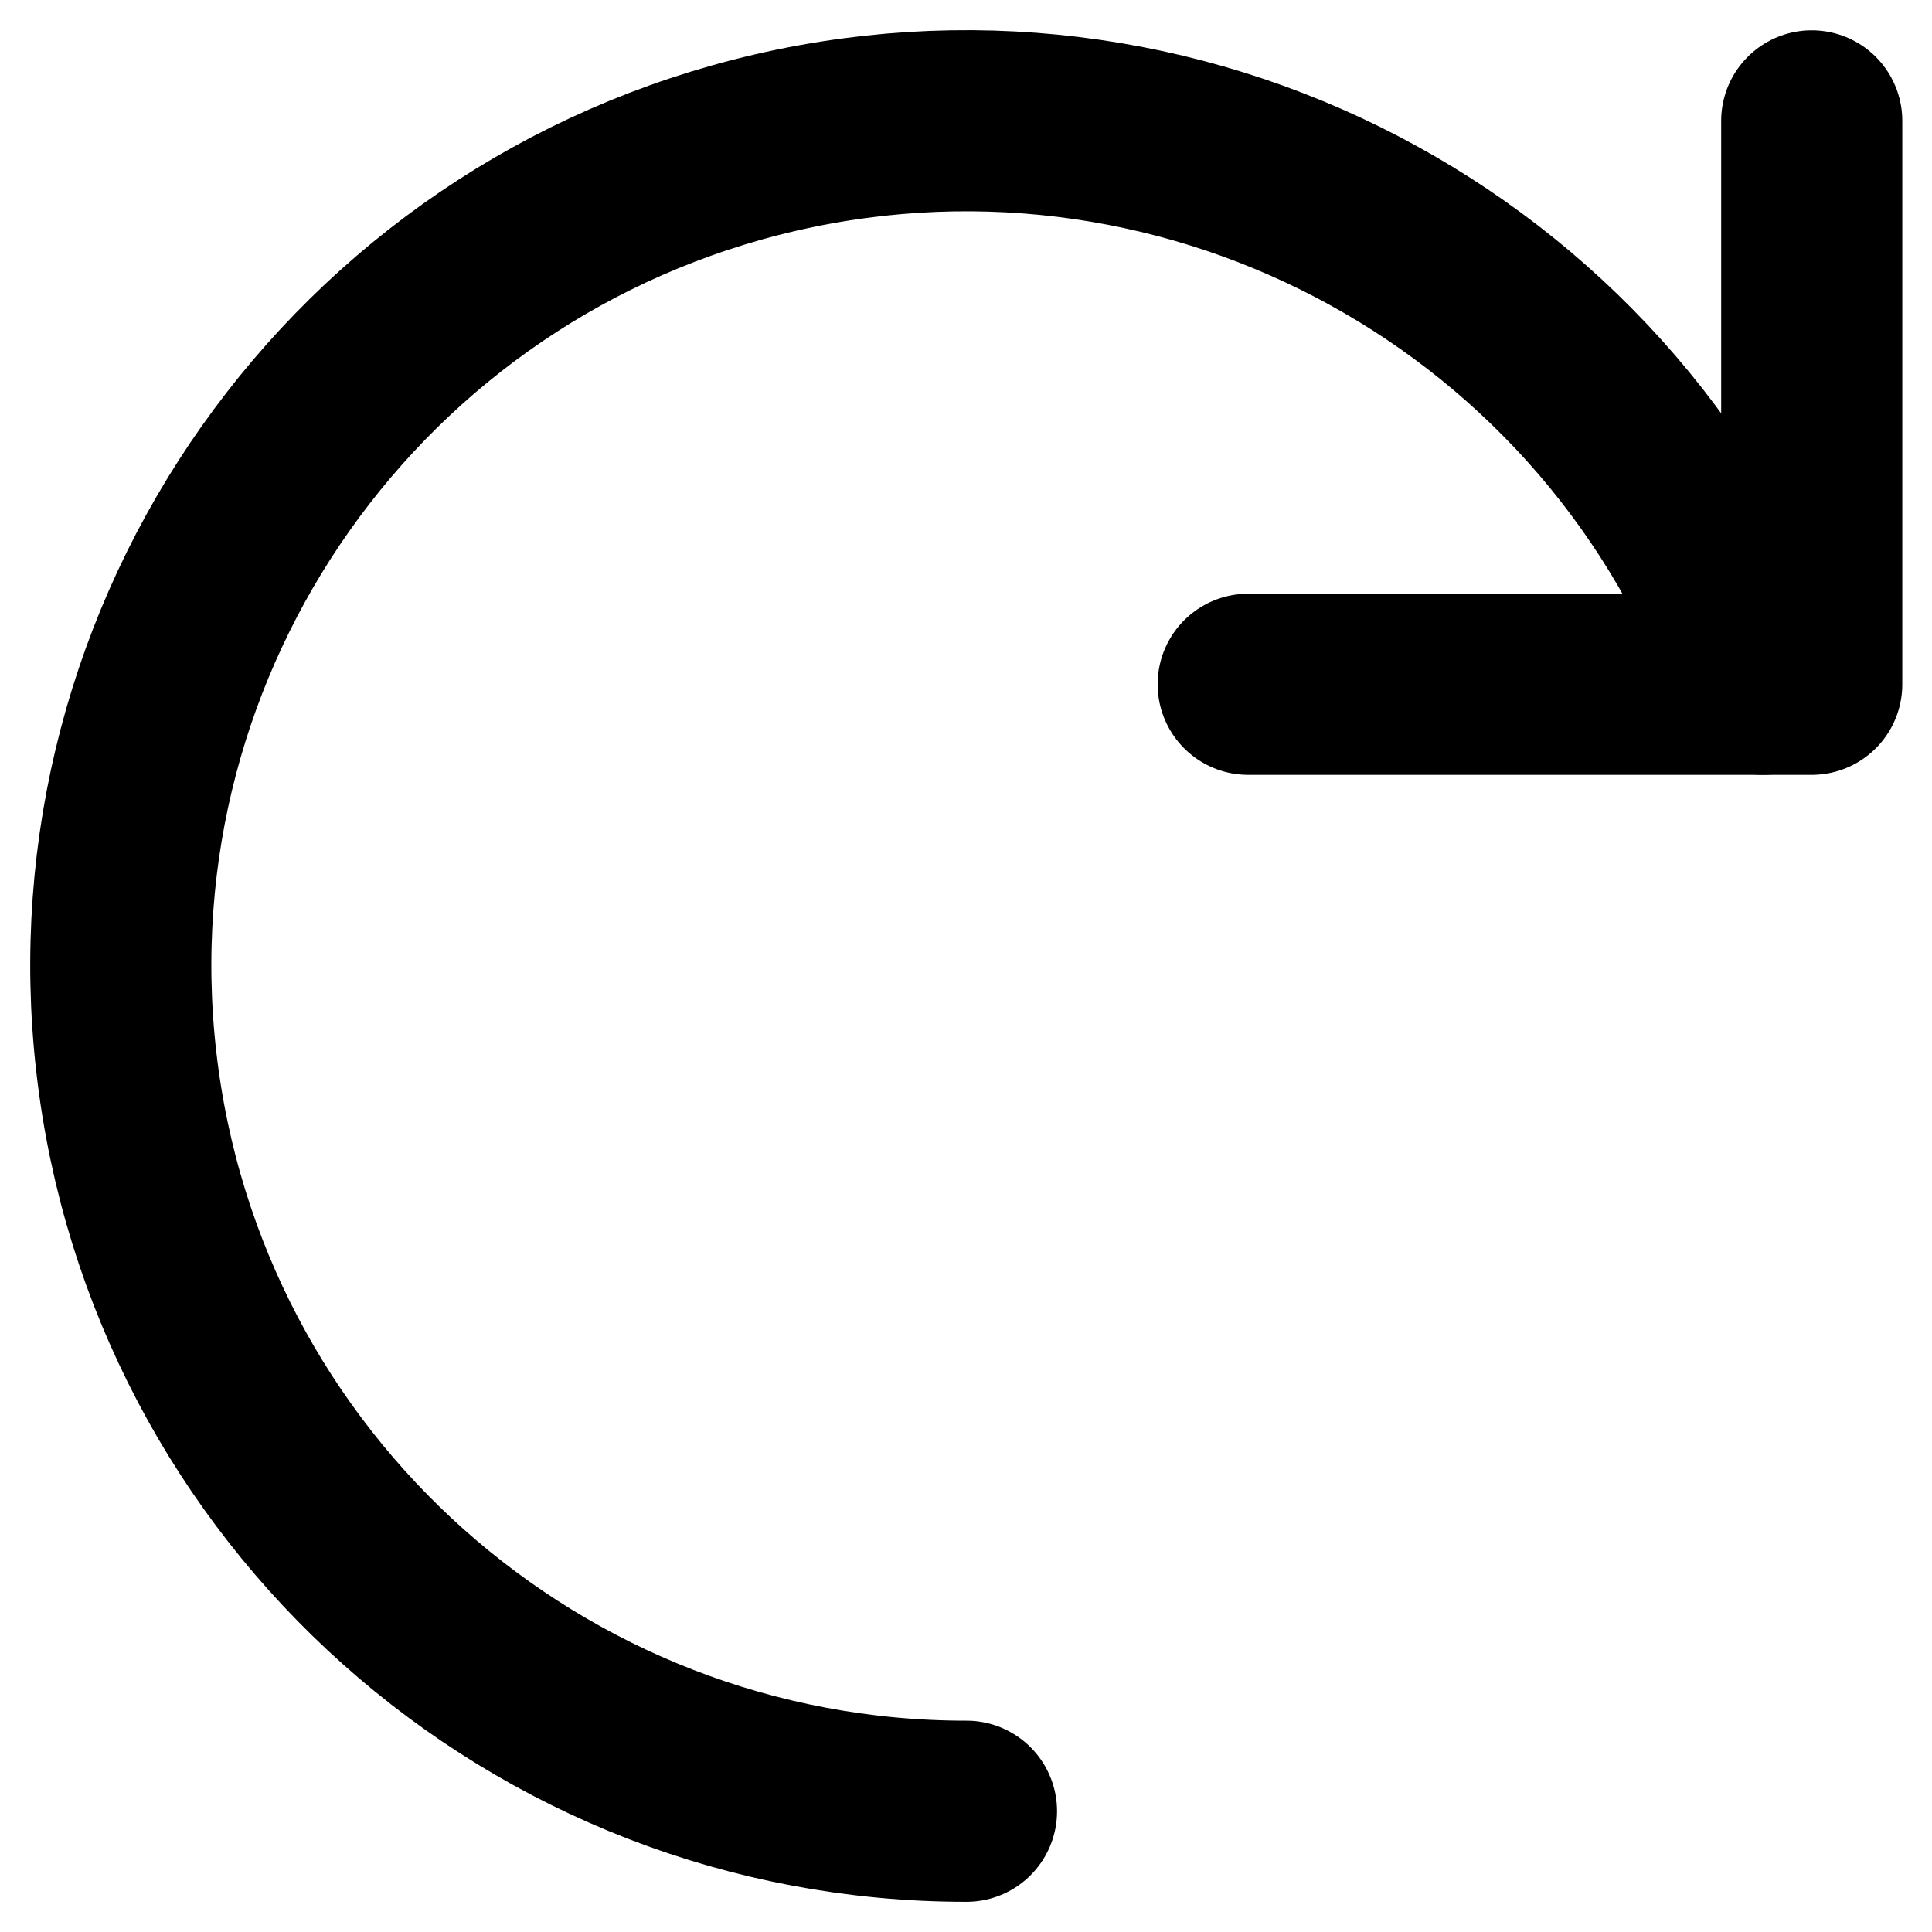
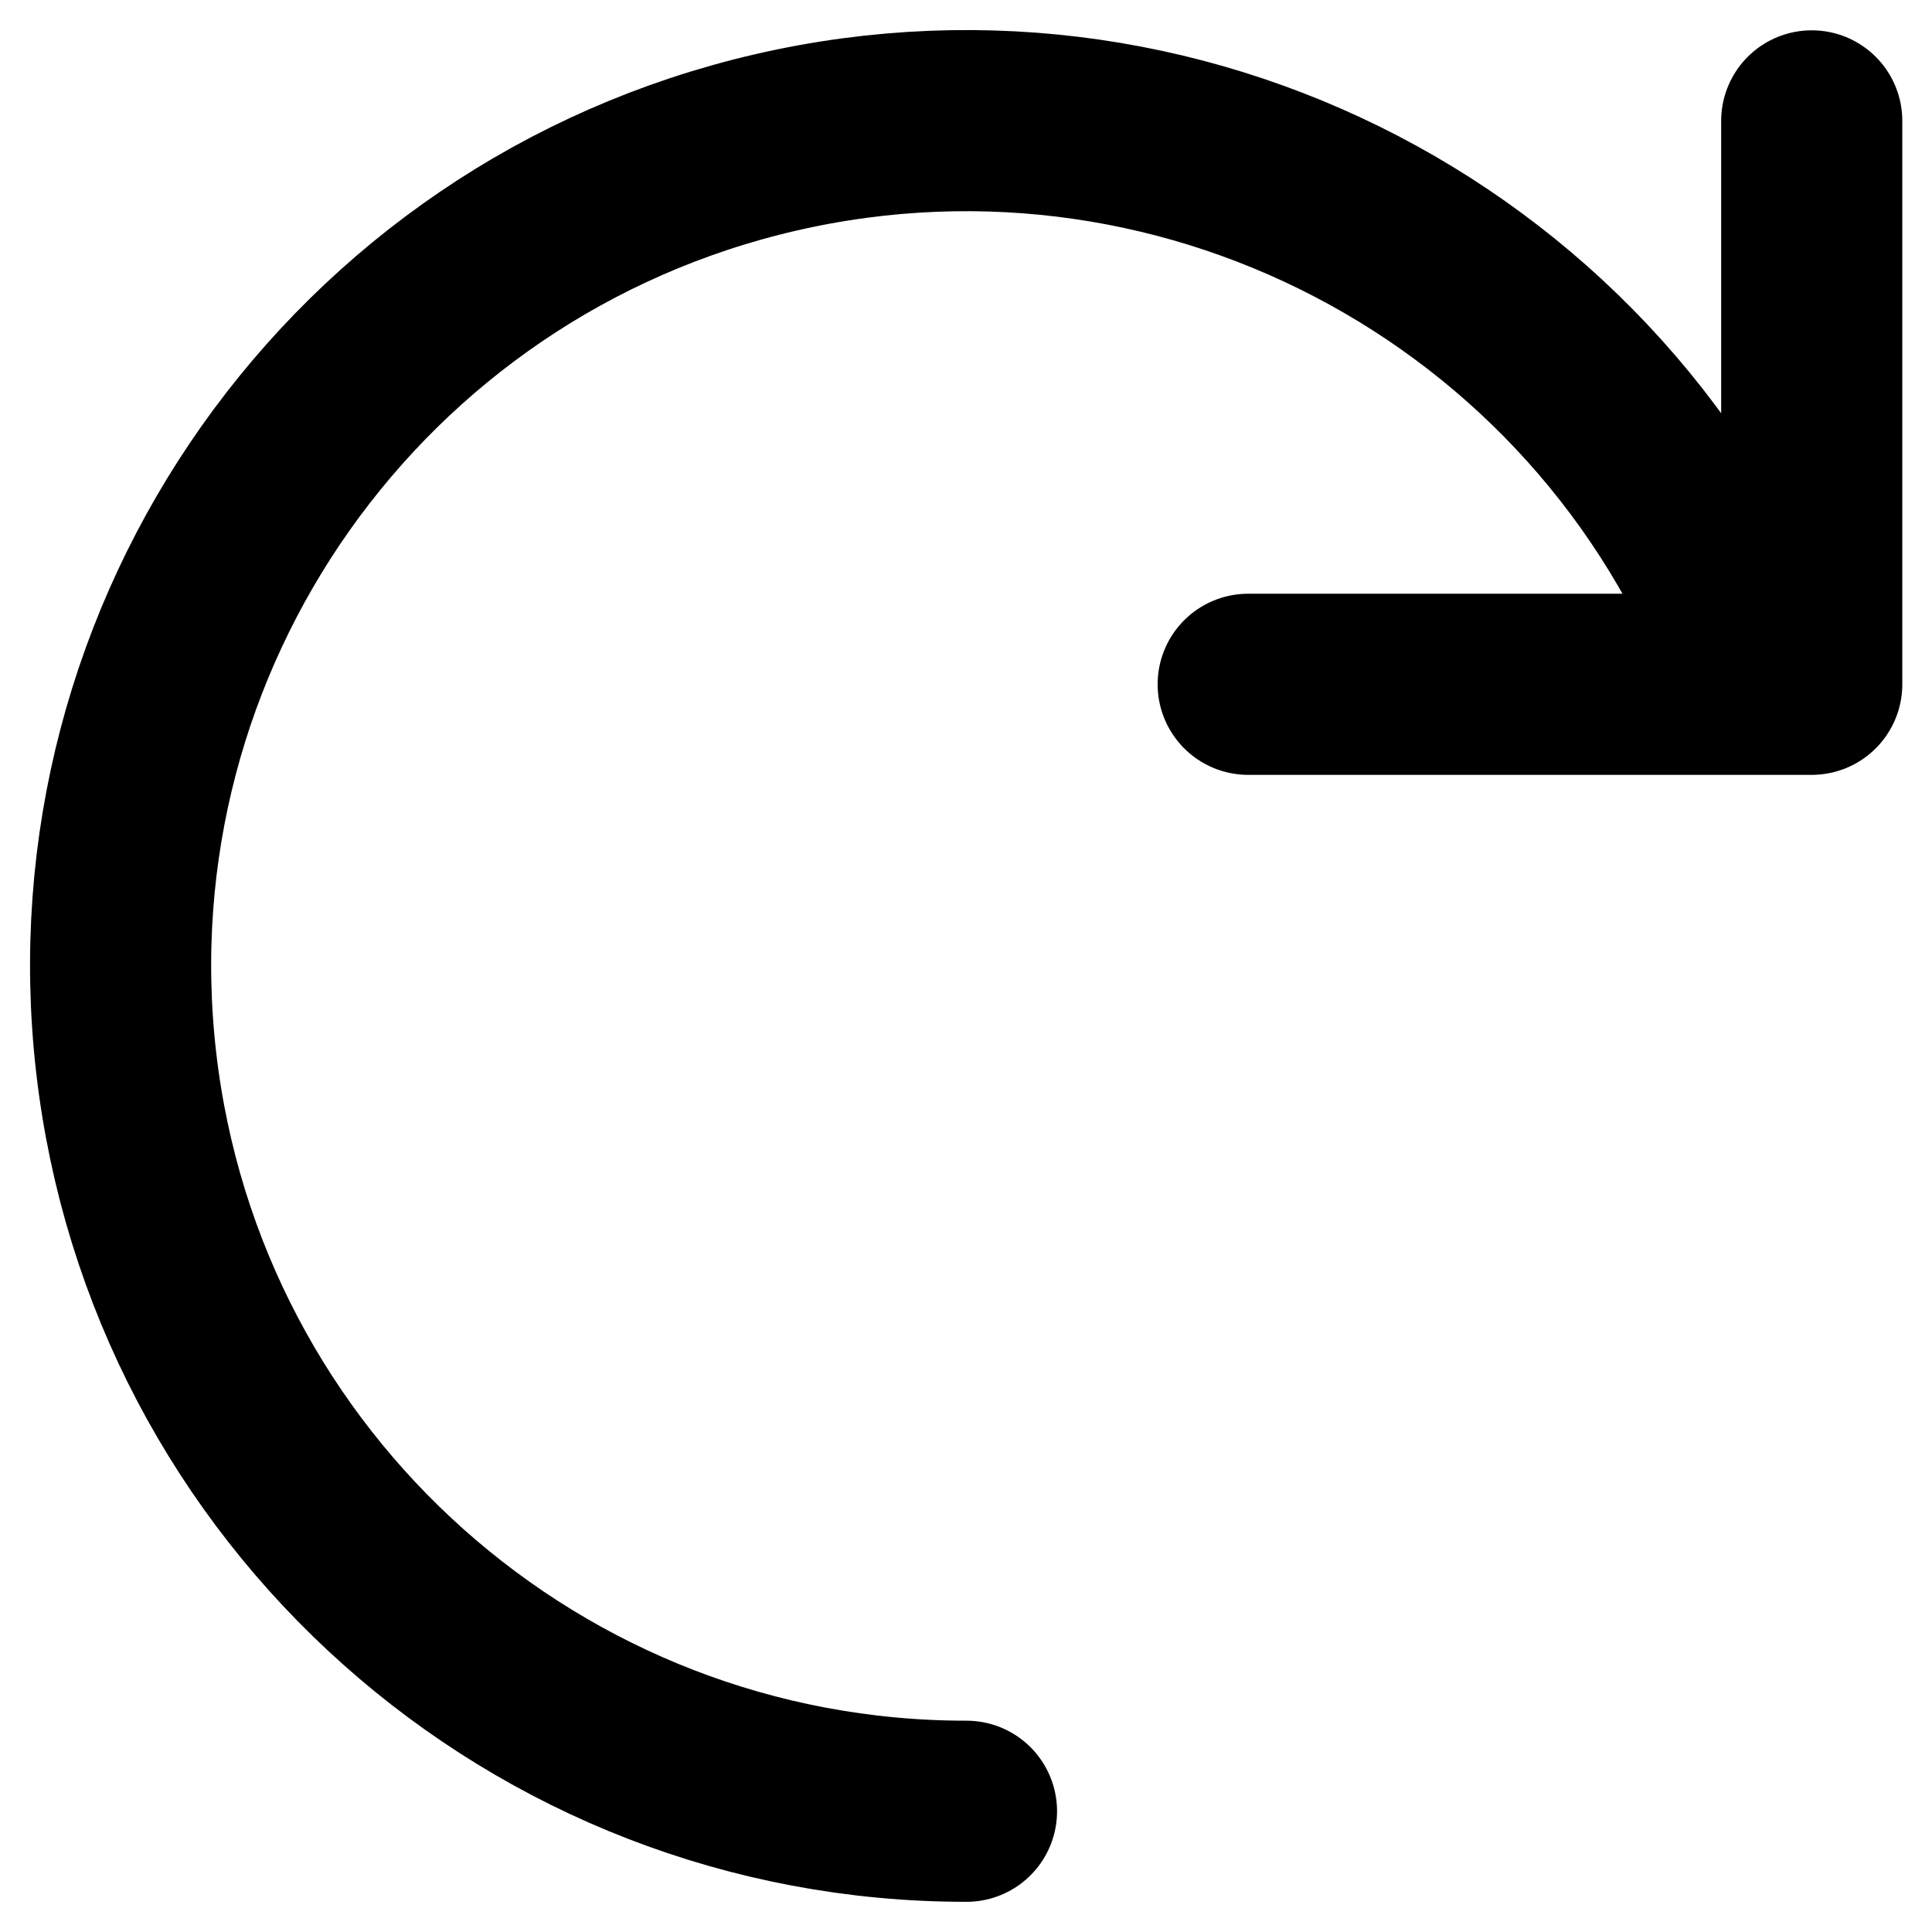
<svg xmlns="http://www.w3.org/2000/svg" width="16" height="16" viewBox="0 0 16 16" fill="none">
-   <path d="M15.004 1.001V5.667H10.337" stroke="black" stroke-width="1.5" stroke-linecap="round" stroke-linejoin="round" />
-   <path d="M8.004 15C4.444 15.002 1.449 12.332 1.046 8.794C0.642 5.257 2.957 1.981 6.426 1.18C9.895 0.38 13.412 2.311 14.599 5.667" stroke="black" stroke-width="1.5" stroke-linecap="round" stroke-linejoin="round" />
+   <path d="M15.004 1.001v4.666h-4.667M8.004 15a7 7 0 116.595-9.333" stroke="#000" stroke-width="1.5" stroke-linecap="round" stroke-linejoin="round" />
</svg>
